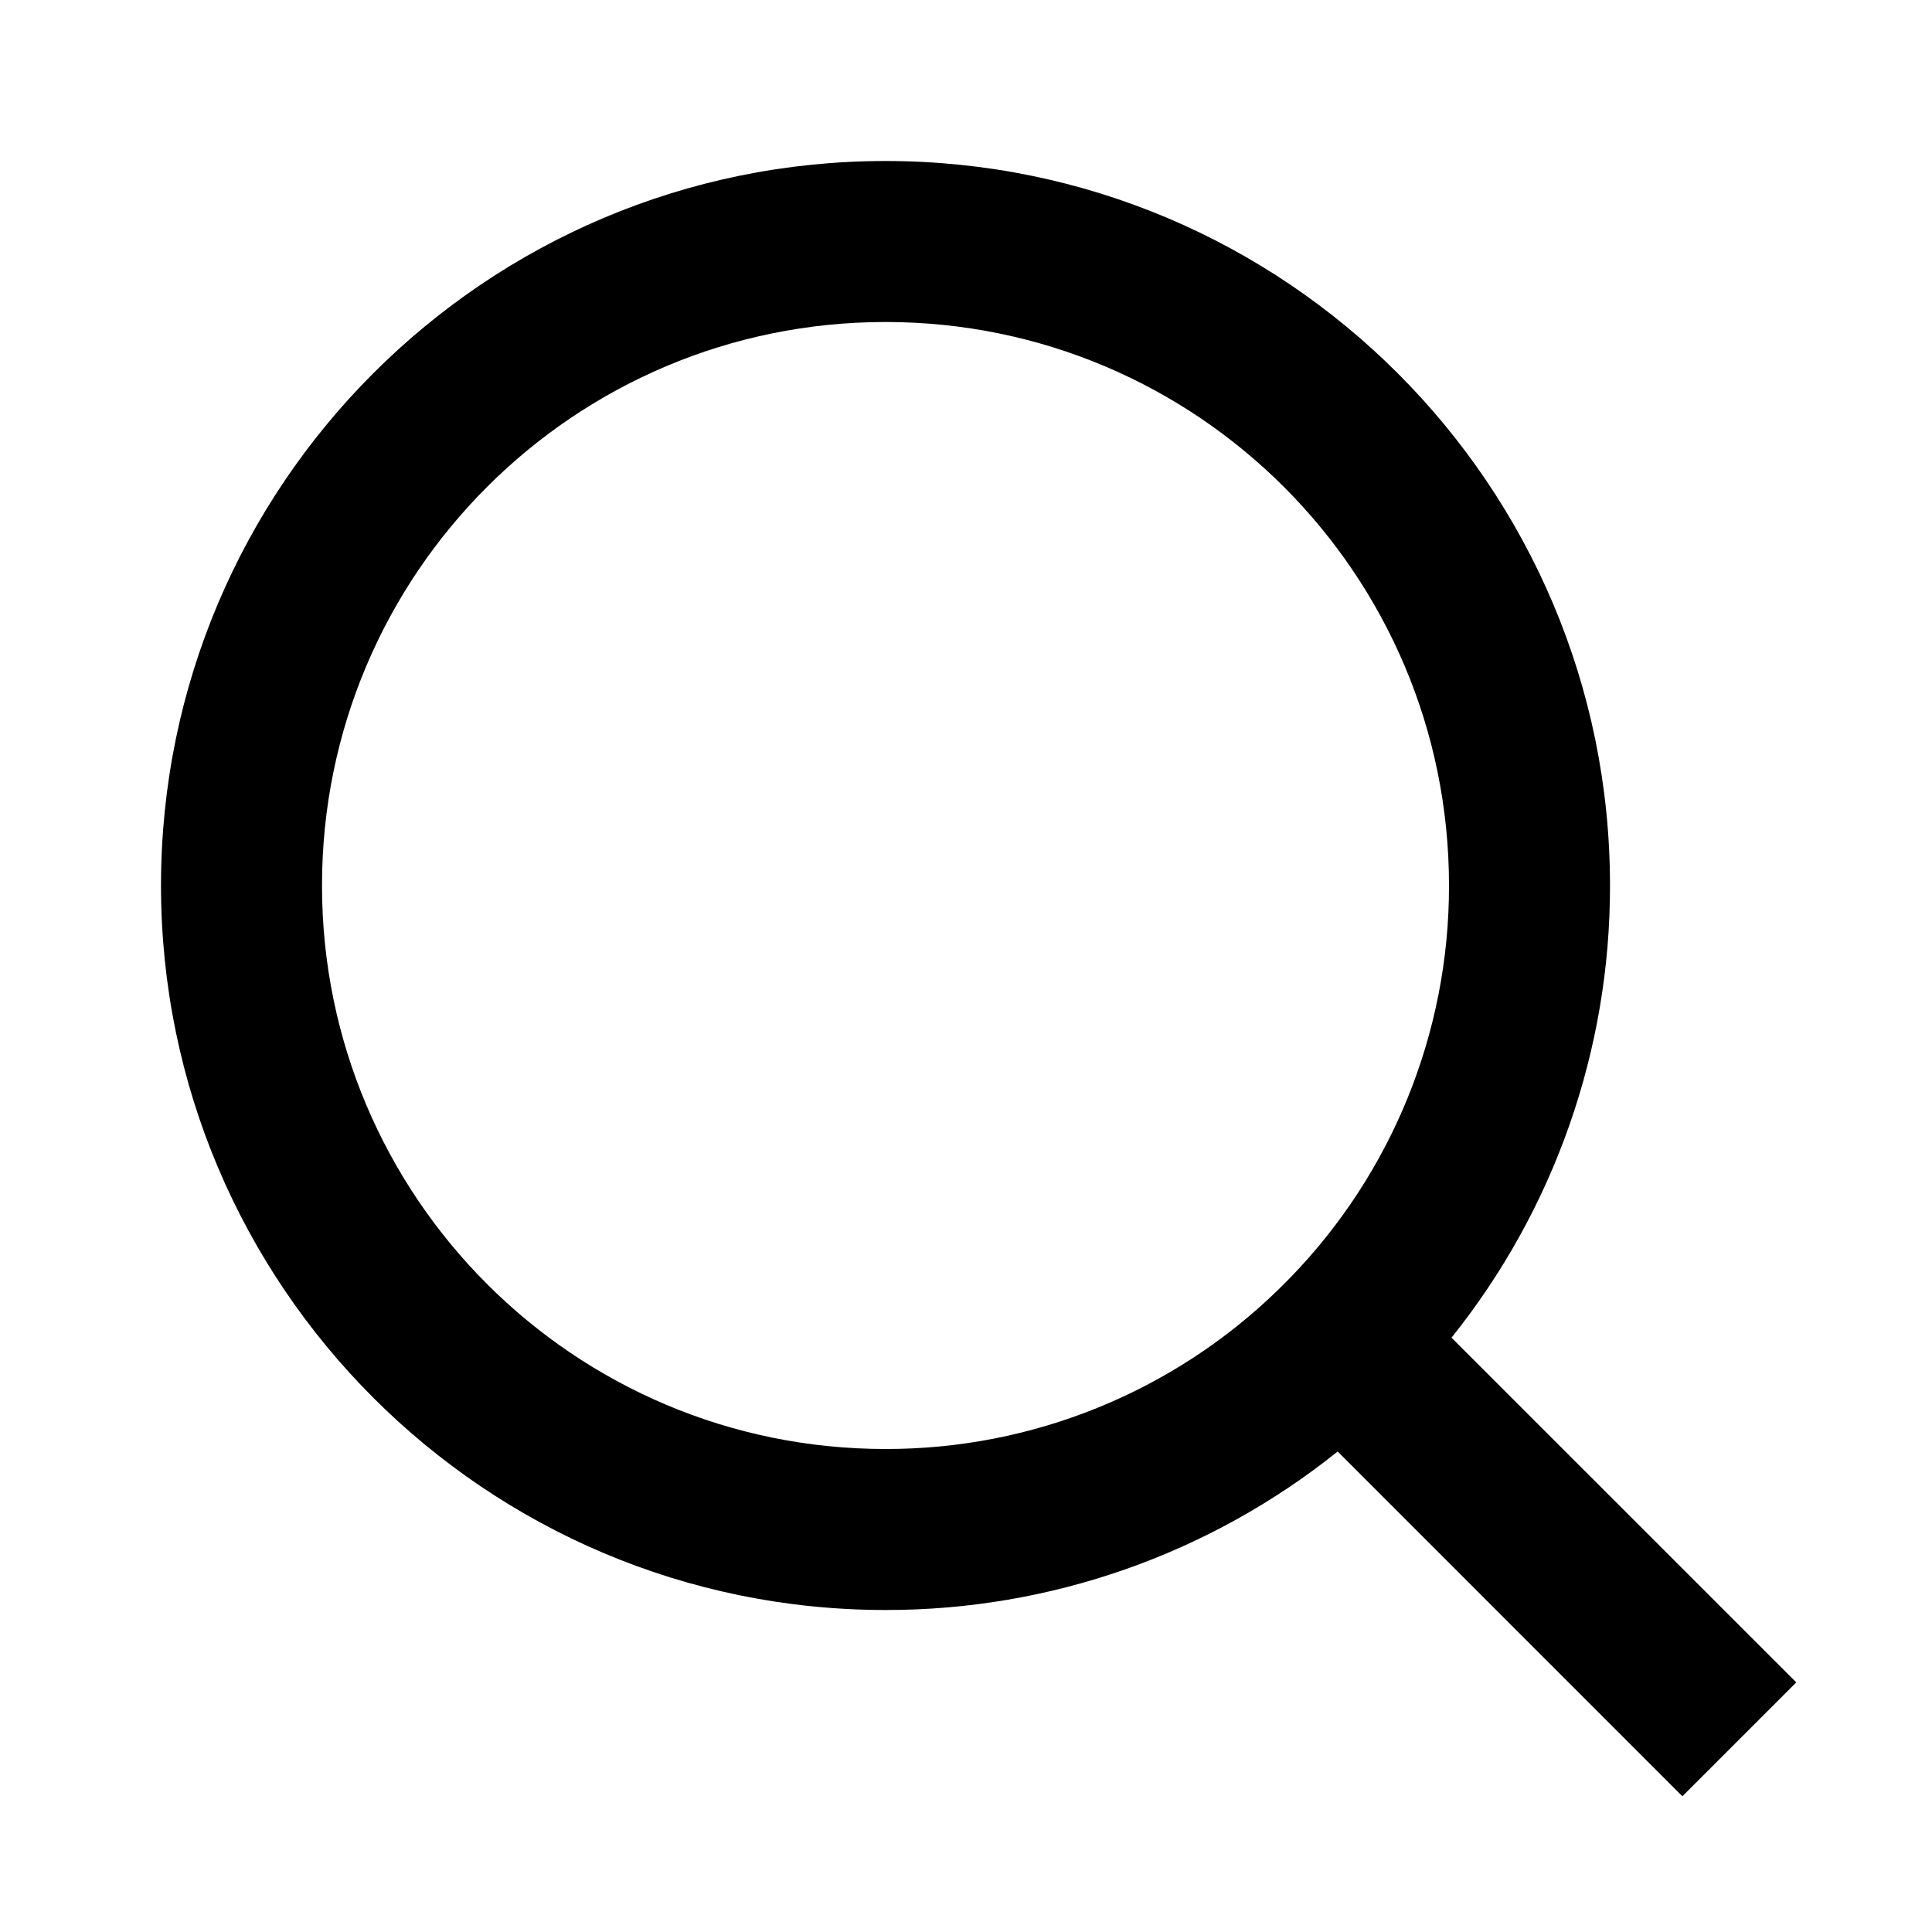
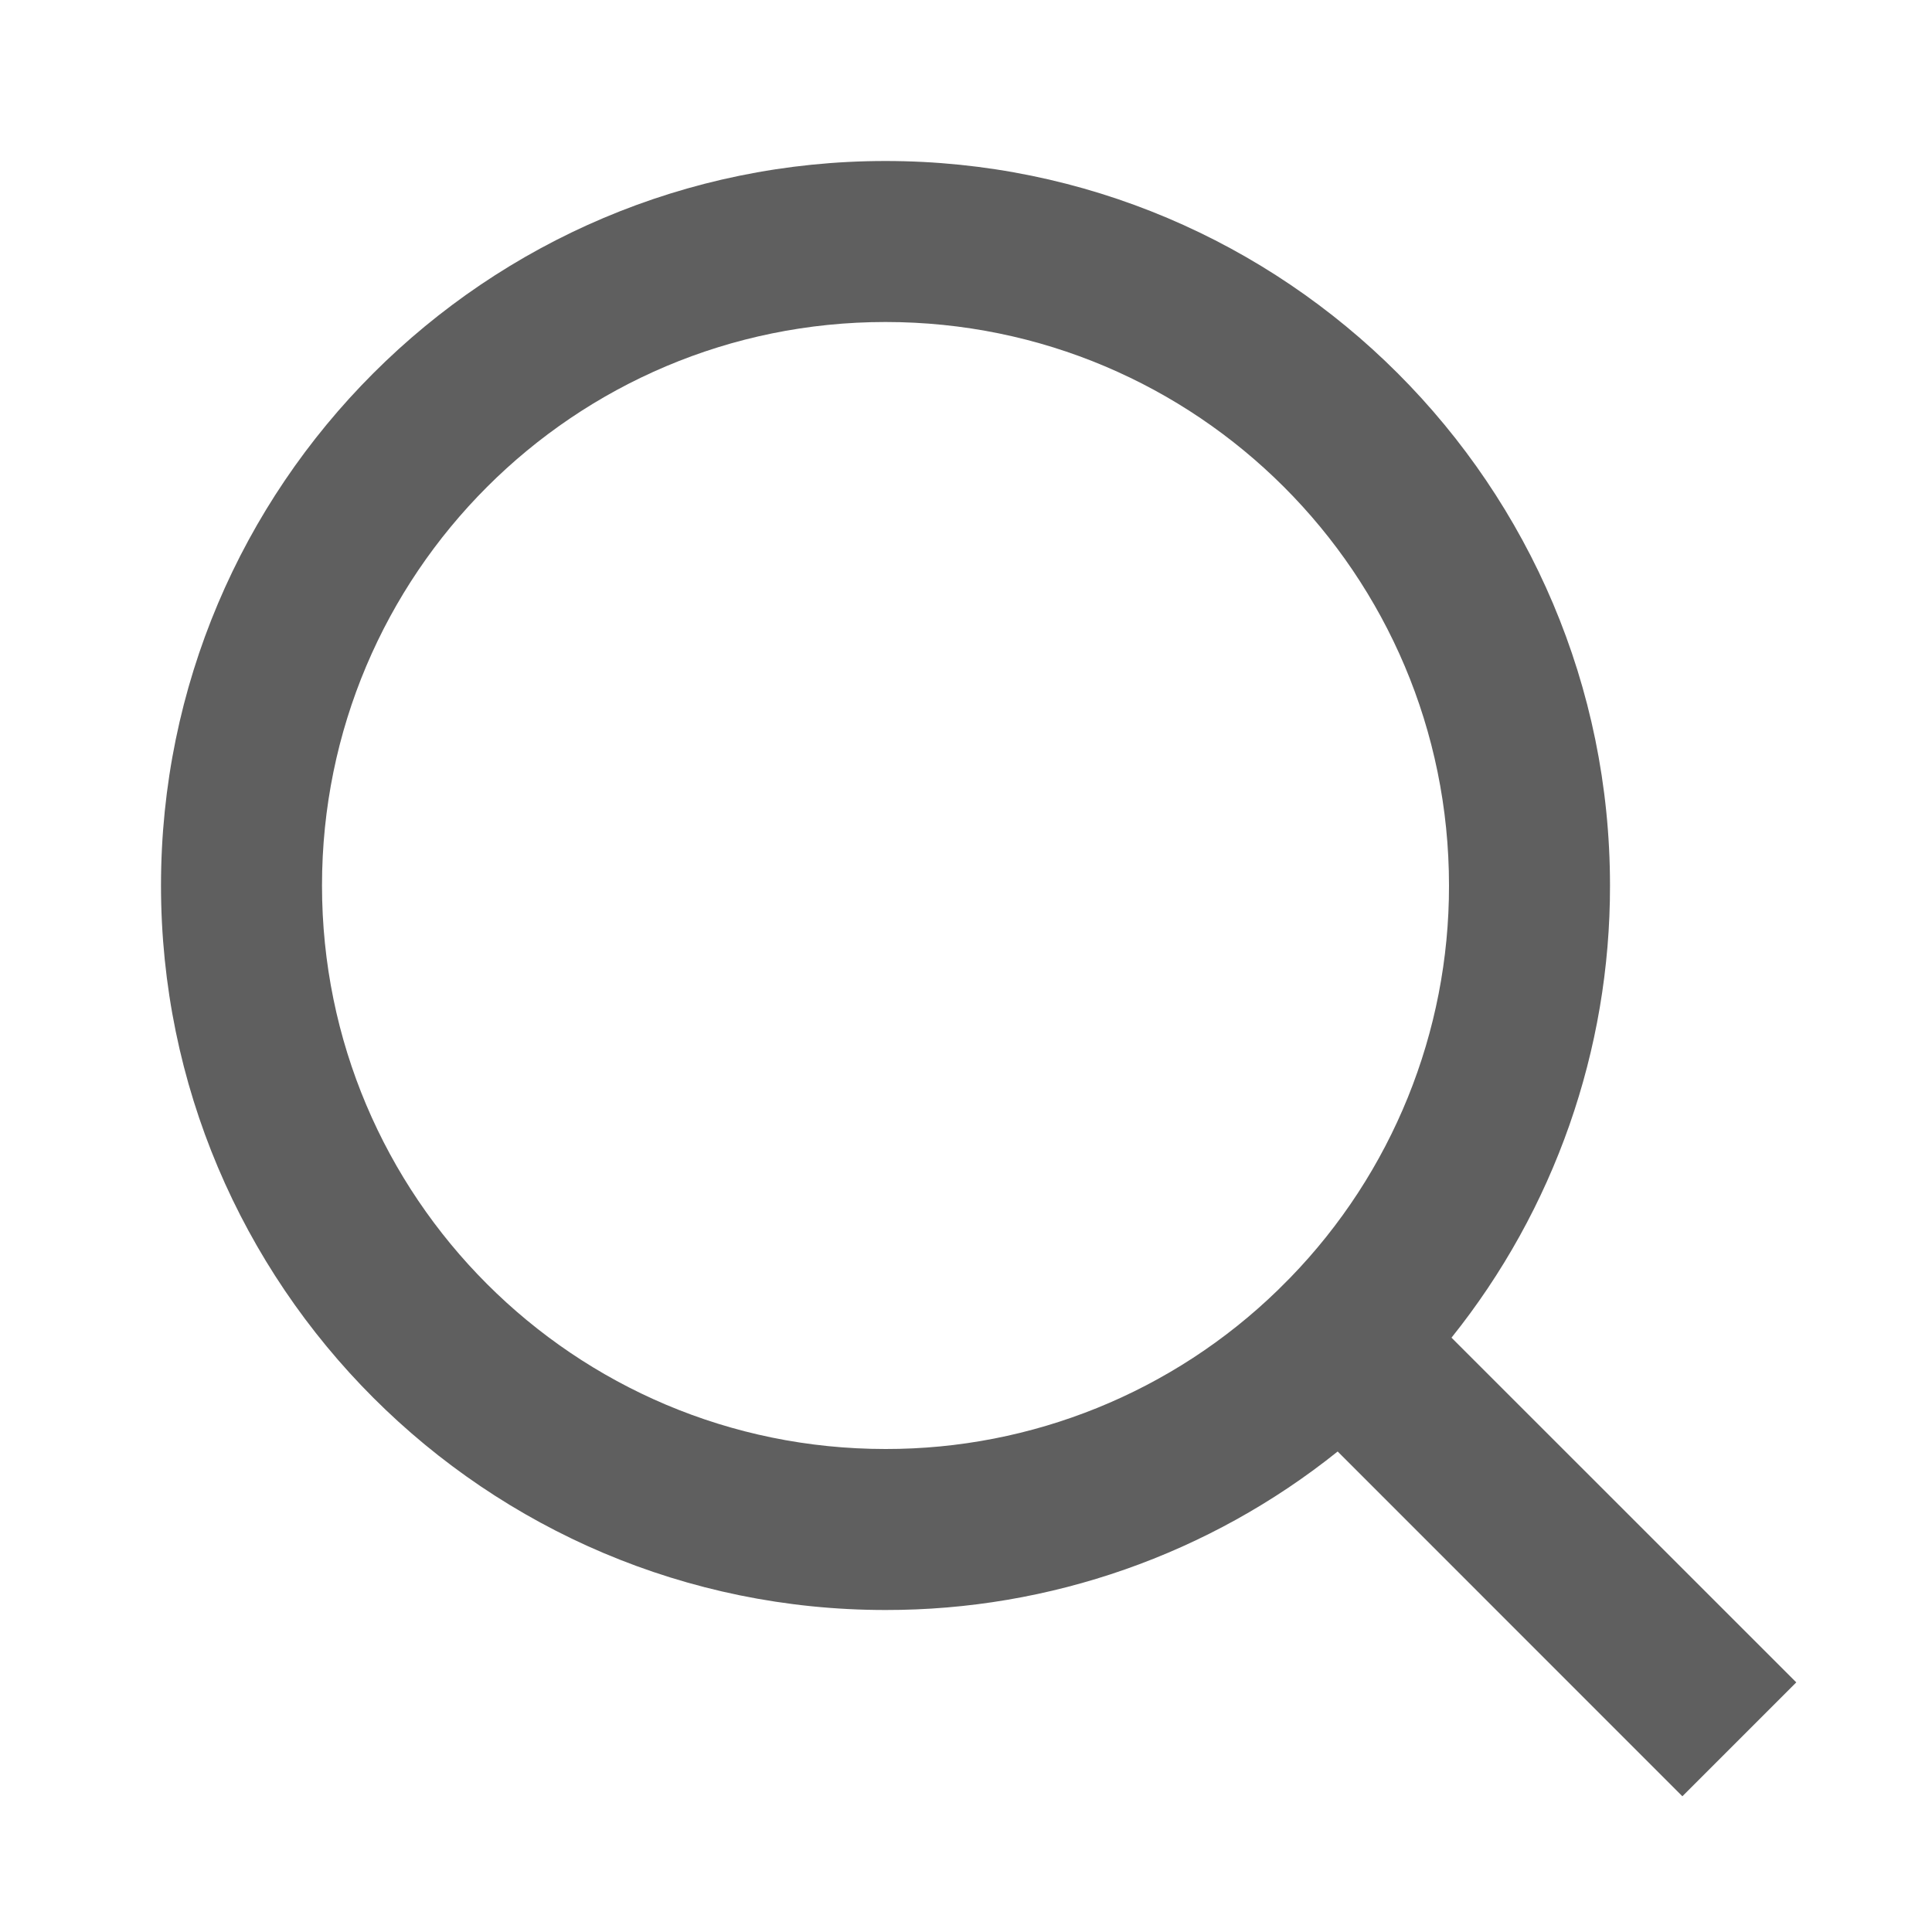
- <svg xmlns="http://www.w3.org/2000/svg" viewBox="0 0 24 24">
-   <g>
-     <path fill="none" d="M0 0h24v24H0z" />
-     <path d="M18.031 16.617l4.283 4.282-1.415 1.415-4.282-4.283A8.96 8.96 0 0 1 11 20c-4.968 0-9-4.032-9-9s4.032-9 9-9 9 4.032 9 9a8.96 8.96 0 0 1-1.969 5.617zm-2.006-.742A6.977 6.977 0 0 0 18 11c0-3.868-3.133-7-7-7-3.868 0-7 3.132-7 7 0 3.867 3.132 7 7 7a6.977 6.977 0 0 0 4.875-1.975l.15-.15z" />
+ <svg xmlns="http://www.w3.org/2000/svg" viewBox="0 0 24 24" version="1.1" id="svg8">
+   <defs id="defs12" />
+   <g id="g6">
+     <path fill="none" d="M0 0h24v24H0z" id="path2" />
+     <path d="M18.031 16.617l4.283 4.282-1.415 1.415-4.282-4.283A8.96 8.96 0 0 1 11 20c-4.968 0-9-4.032-9-9s4.032-9 9-9 9 4.032 9 9a8.96 8.96 0 0 1-1.969 5.617zm-2.006-.742A6.977 6.977 0 0 0 18 11c0-3.868-3.133-7-7-7-3.868 0-7 3.132-7 7 0 3.867 3.132 7 7 7a6.977 6.977 0 0 0 4.875-1.975l.15-.15z" id="path4" style="fill:#5f5f5f;fill-opacity:1" />
  </g>
</svg>
